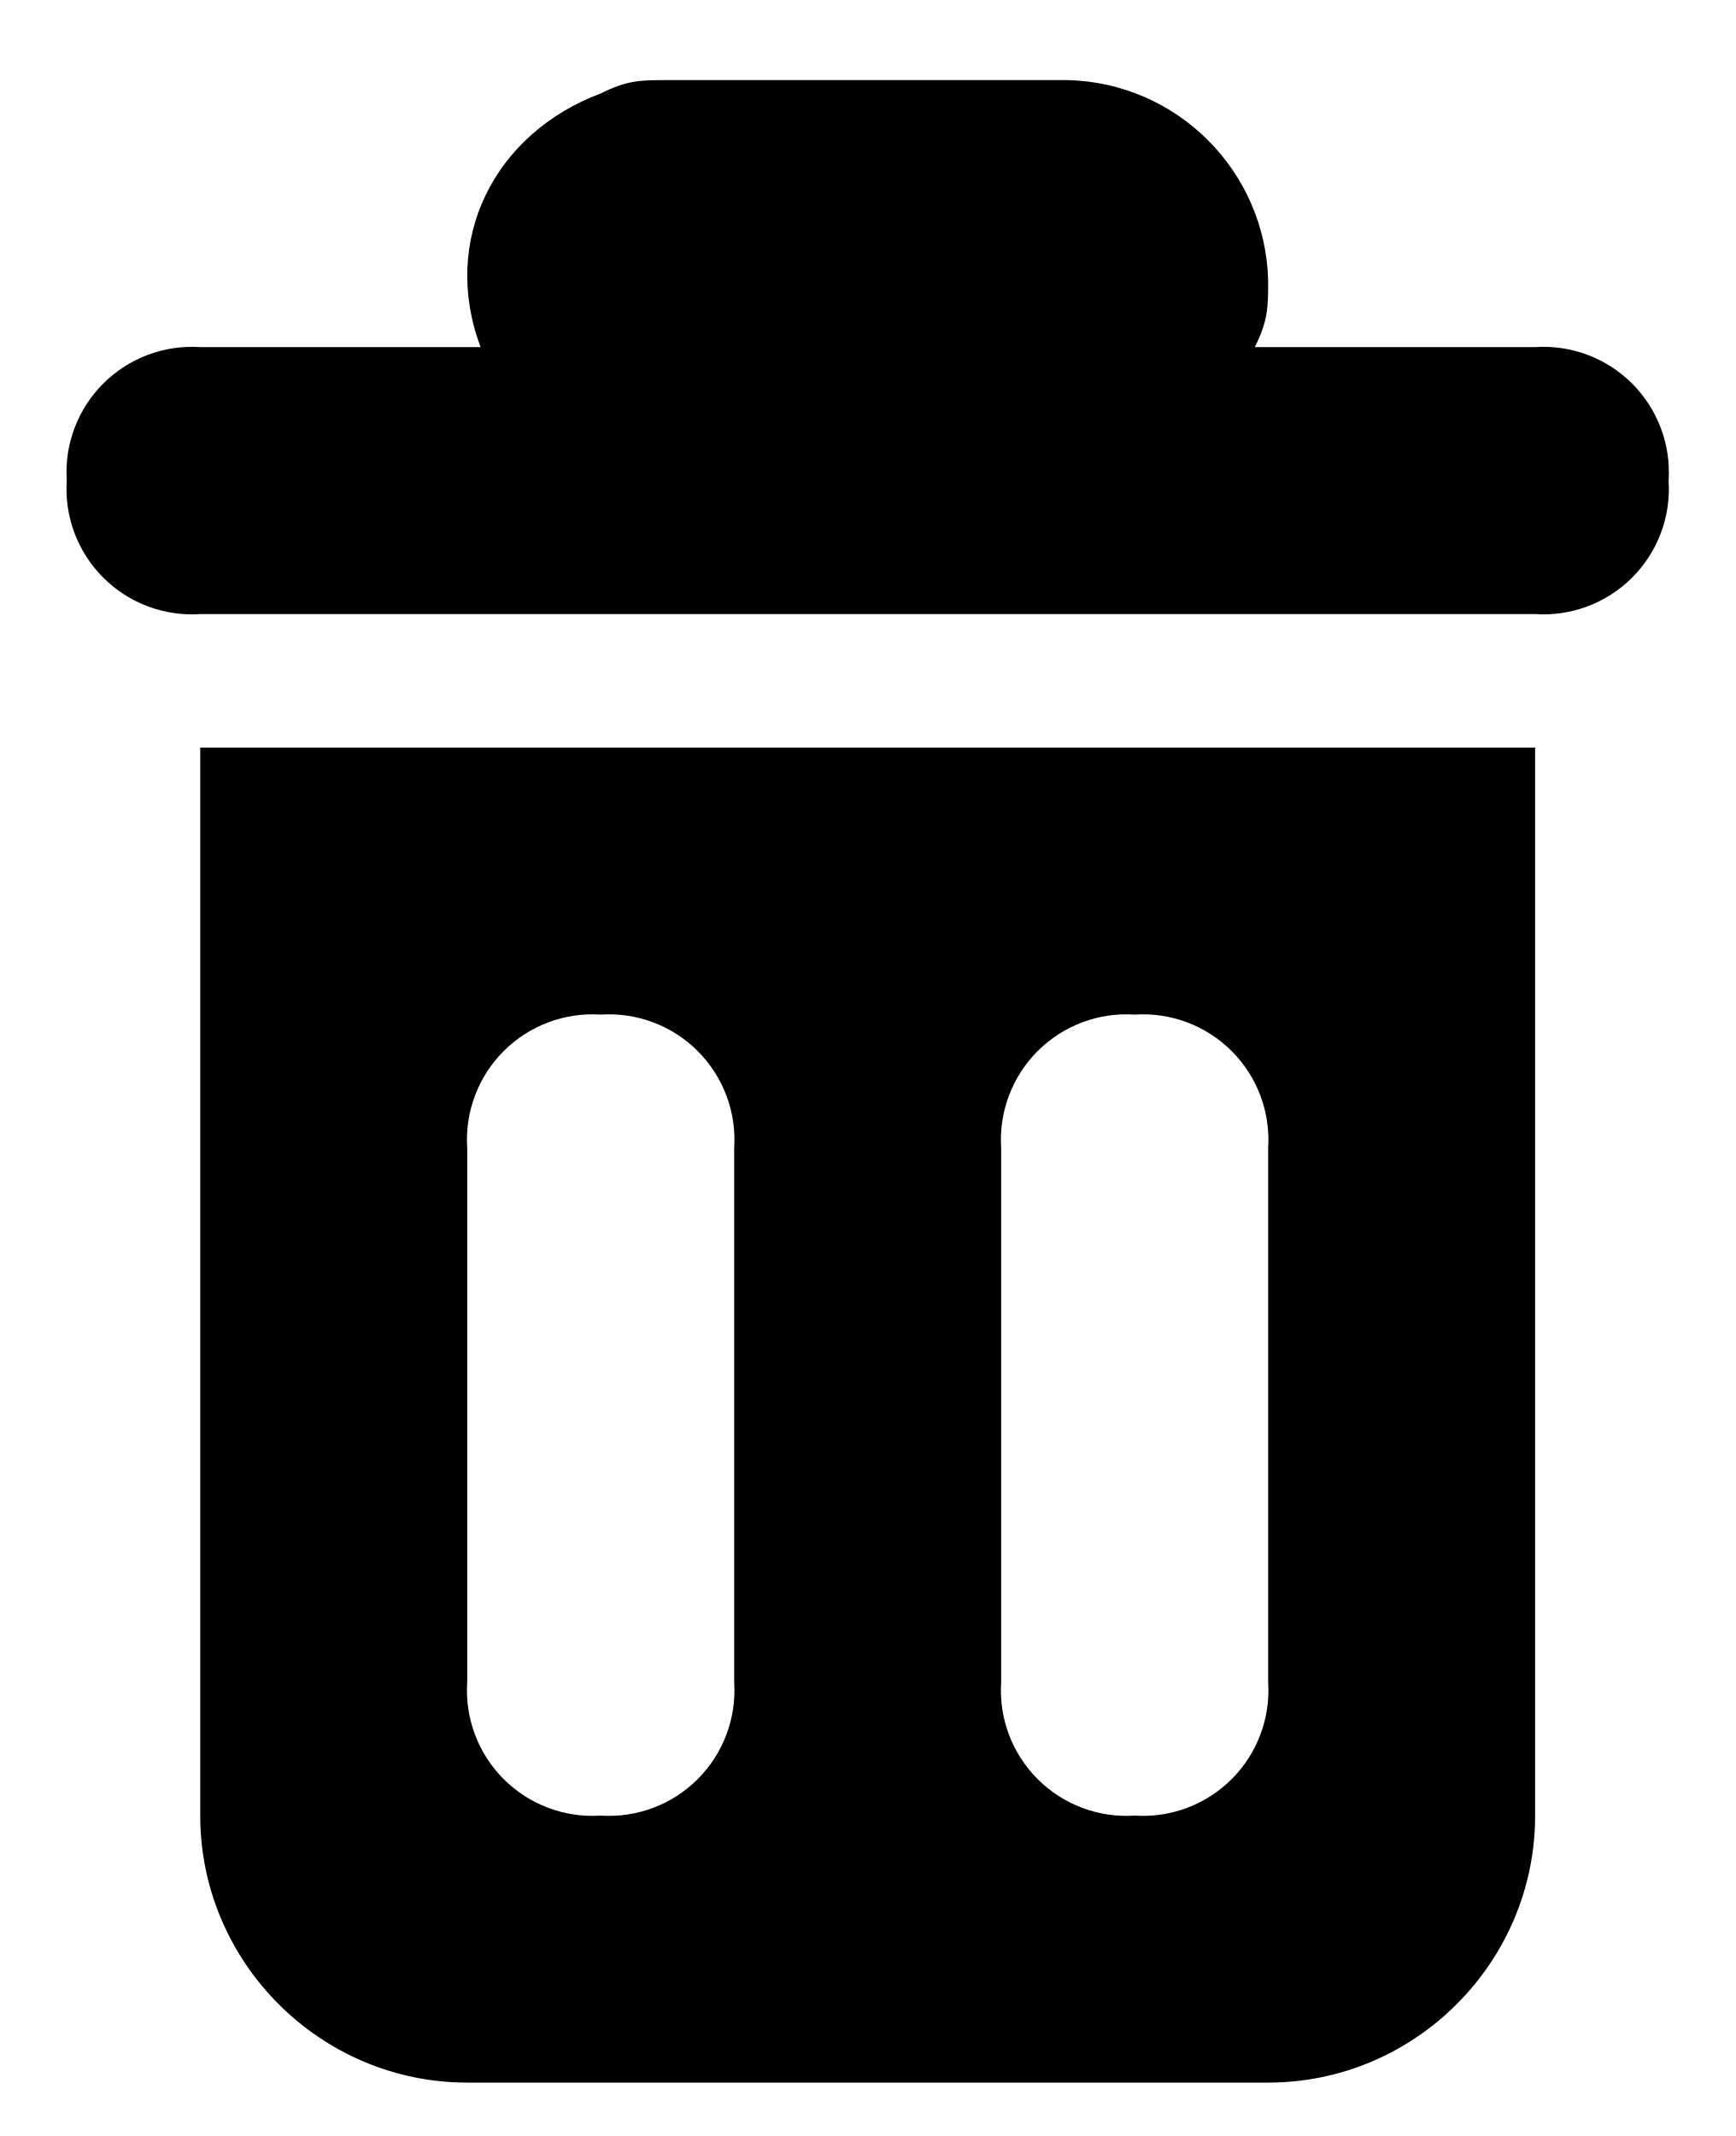
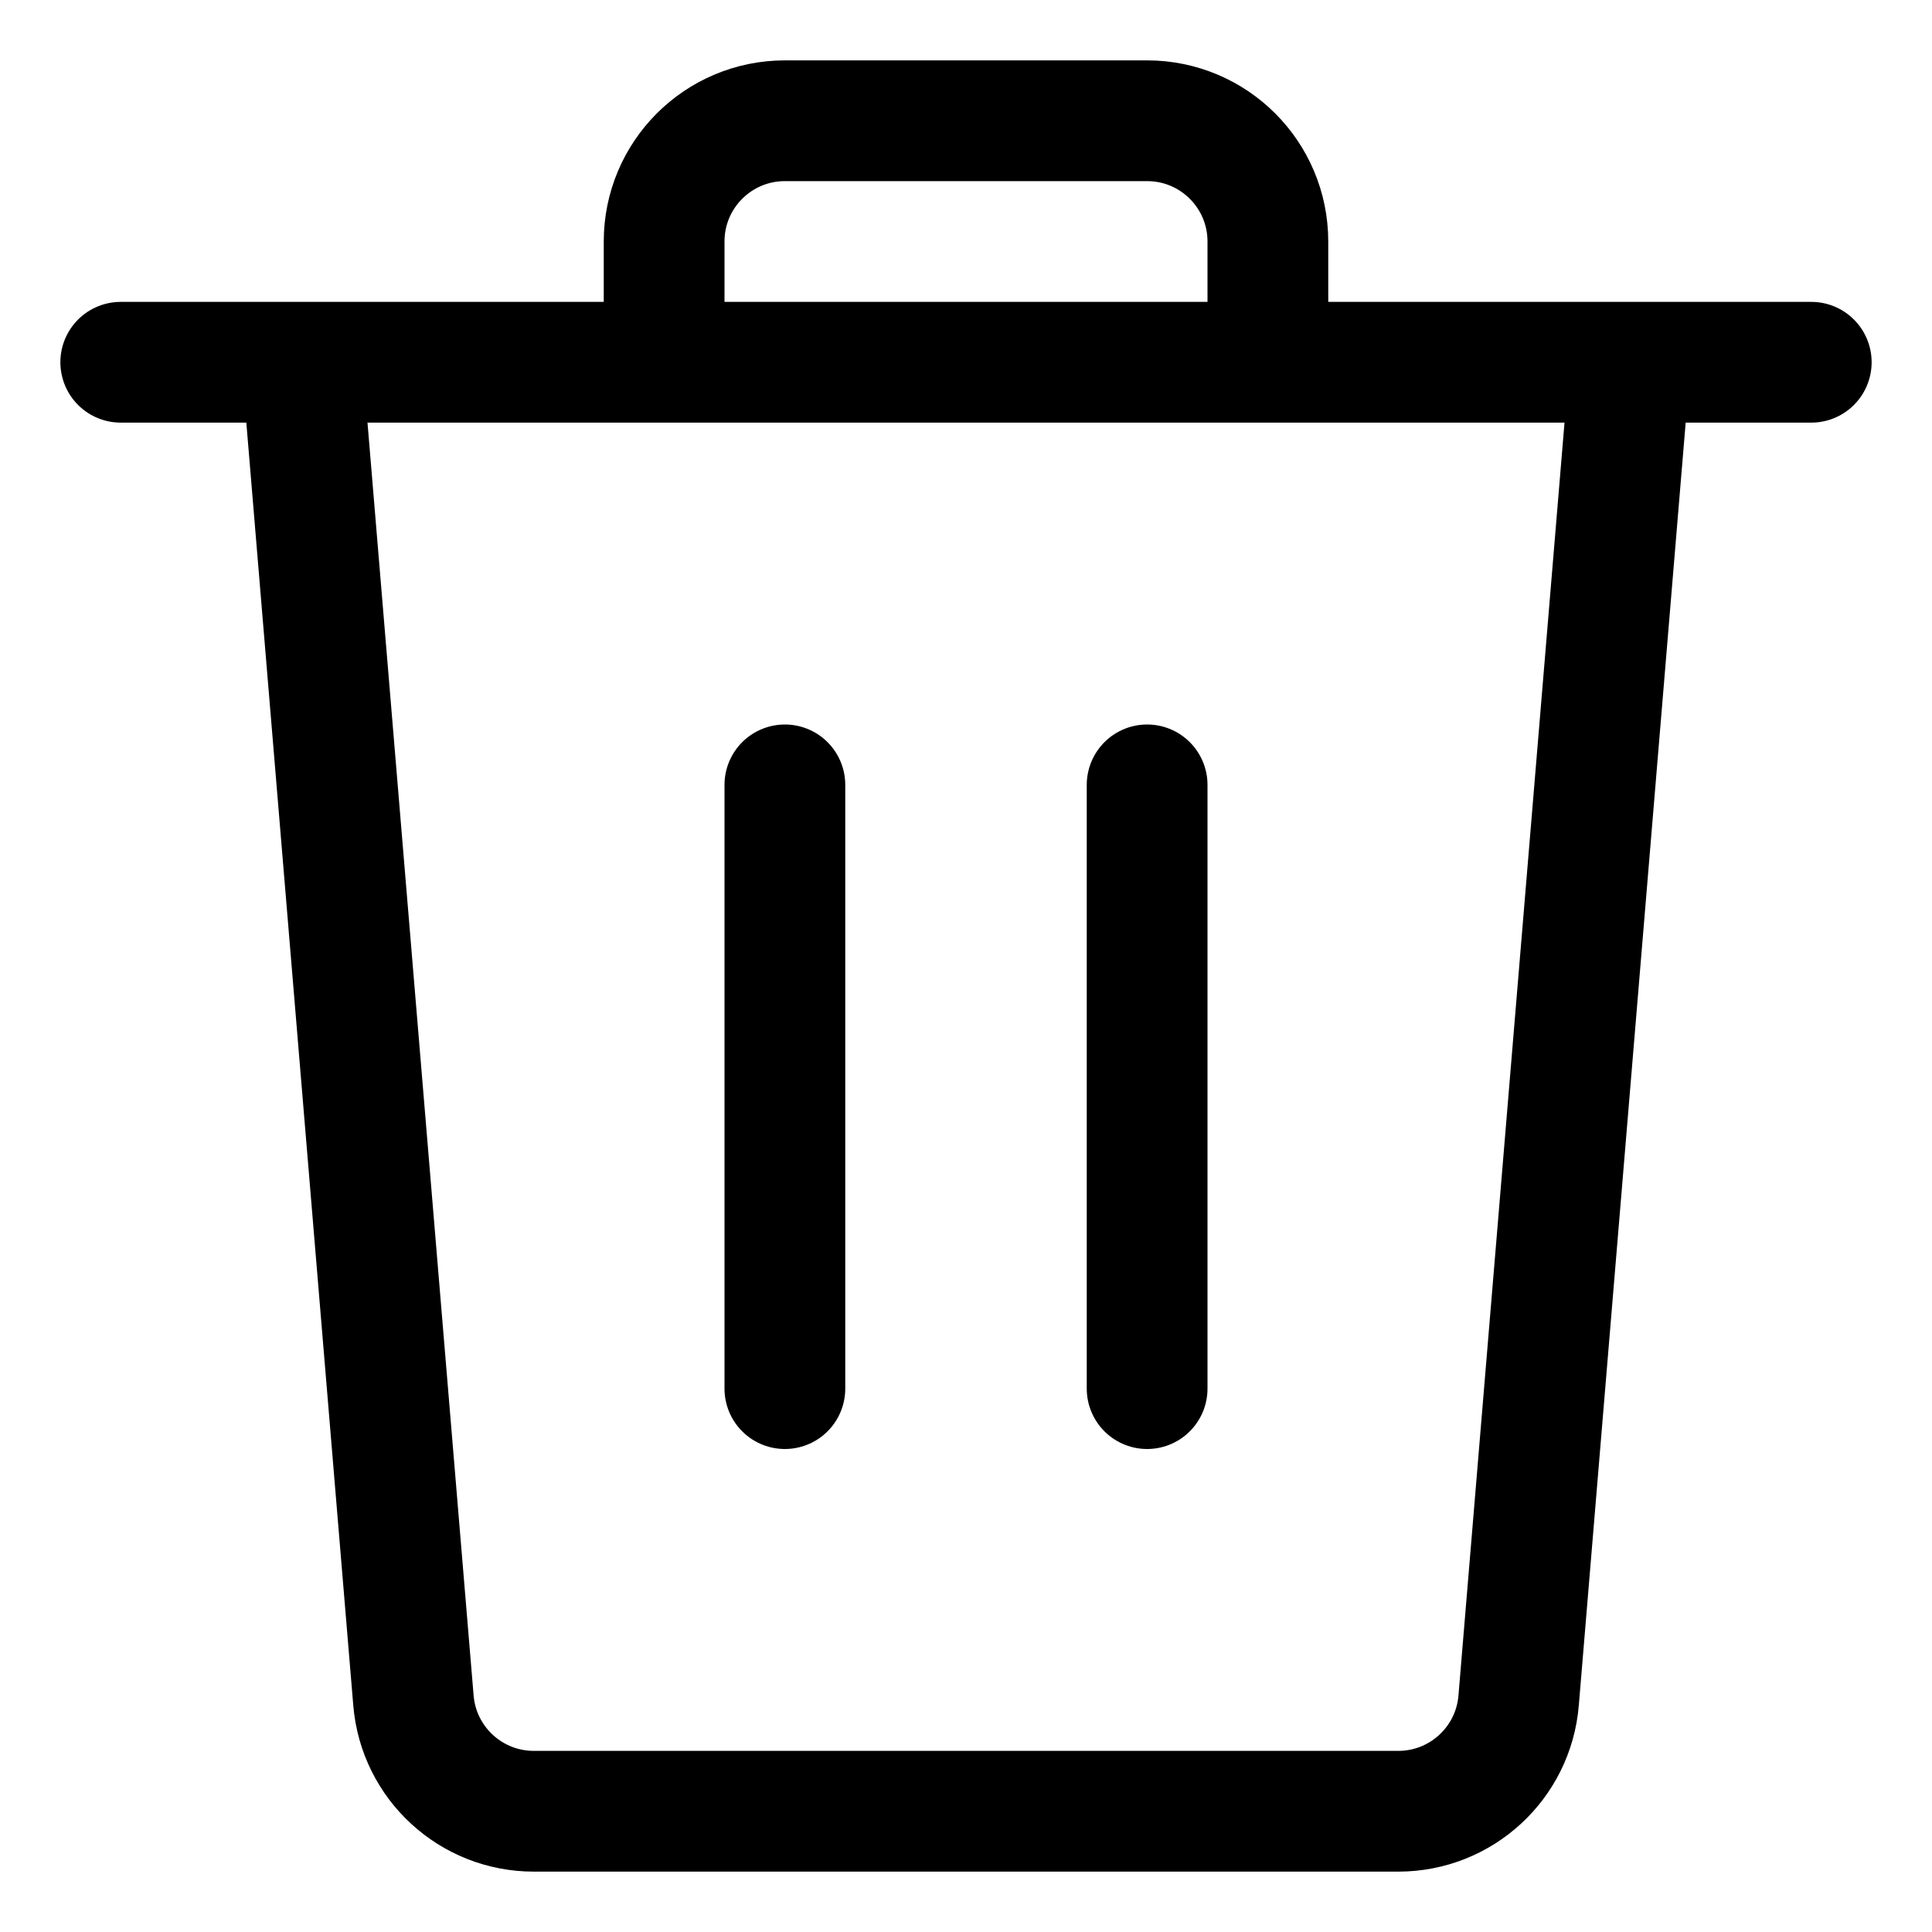
- <svg xmlns="http://www.w3.org/2000/svg" viewBox="0 0 13 16">
-   <path fill="currentColor" d="M3.5 15.6c-1.1 0-2-.9-2-2v-8h10v8c0 1.1-.9 2-2 2h-6zm4-7v4a.94.94 0 001 1 .94.94 0 001-1v-4a.94.94 0 00-1-1 .94.94 0 00-1 1zm-4 0v4a.94.94 0 001 1 .94.94 0 001-1v-4a.94.94 0 00-1-1 .94.94 0 00-1 1zm-2-4a.94.94 0 01-1-1 .94.94 0 011-1h2.1c-.3-.8.1-1.6.9-1.9.2-.1.3-.1.5-.1h3a1.54 1.54 0 011.5 1.5c0 .2 0 .3-.1.5h2.1a.94.94 0 011 1 .94.94 0 01-1 1h-10z" />
+ <svg xmlns="http://www.w3.org/2000/svg" version="1.1" id="Layer_1" x="0" y="0" viewBox="0 0 24 24" xml:space="preserve">
+   <path fill="none" stroke="currentColor" stroke-width="1.5" stroke-linecap="round" stroke-linejoin="round" d="M1.5 4.5h21M14.25 1.5h-4.5A1.5 1.5 0 008.25 3v1.5h7.5V3a1.5 1.5 0 00-1.5-1.5zM9.75 17.25v-7.5M14.25 17.25v-7.5M18.865 21.124A1.5 1.5 0 0117.37 22.5H6.631a1.5 1.5 0 01-1.495-1.376L3.75 4.5h16.5l-1.385 16.624z" />
</svg>
